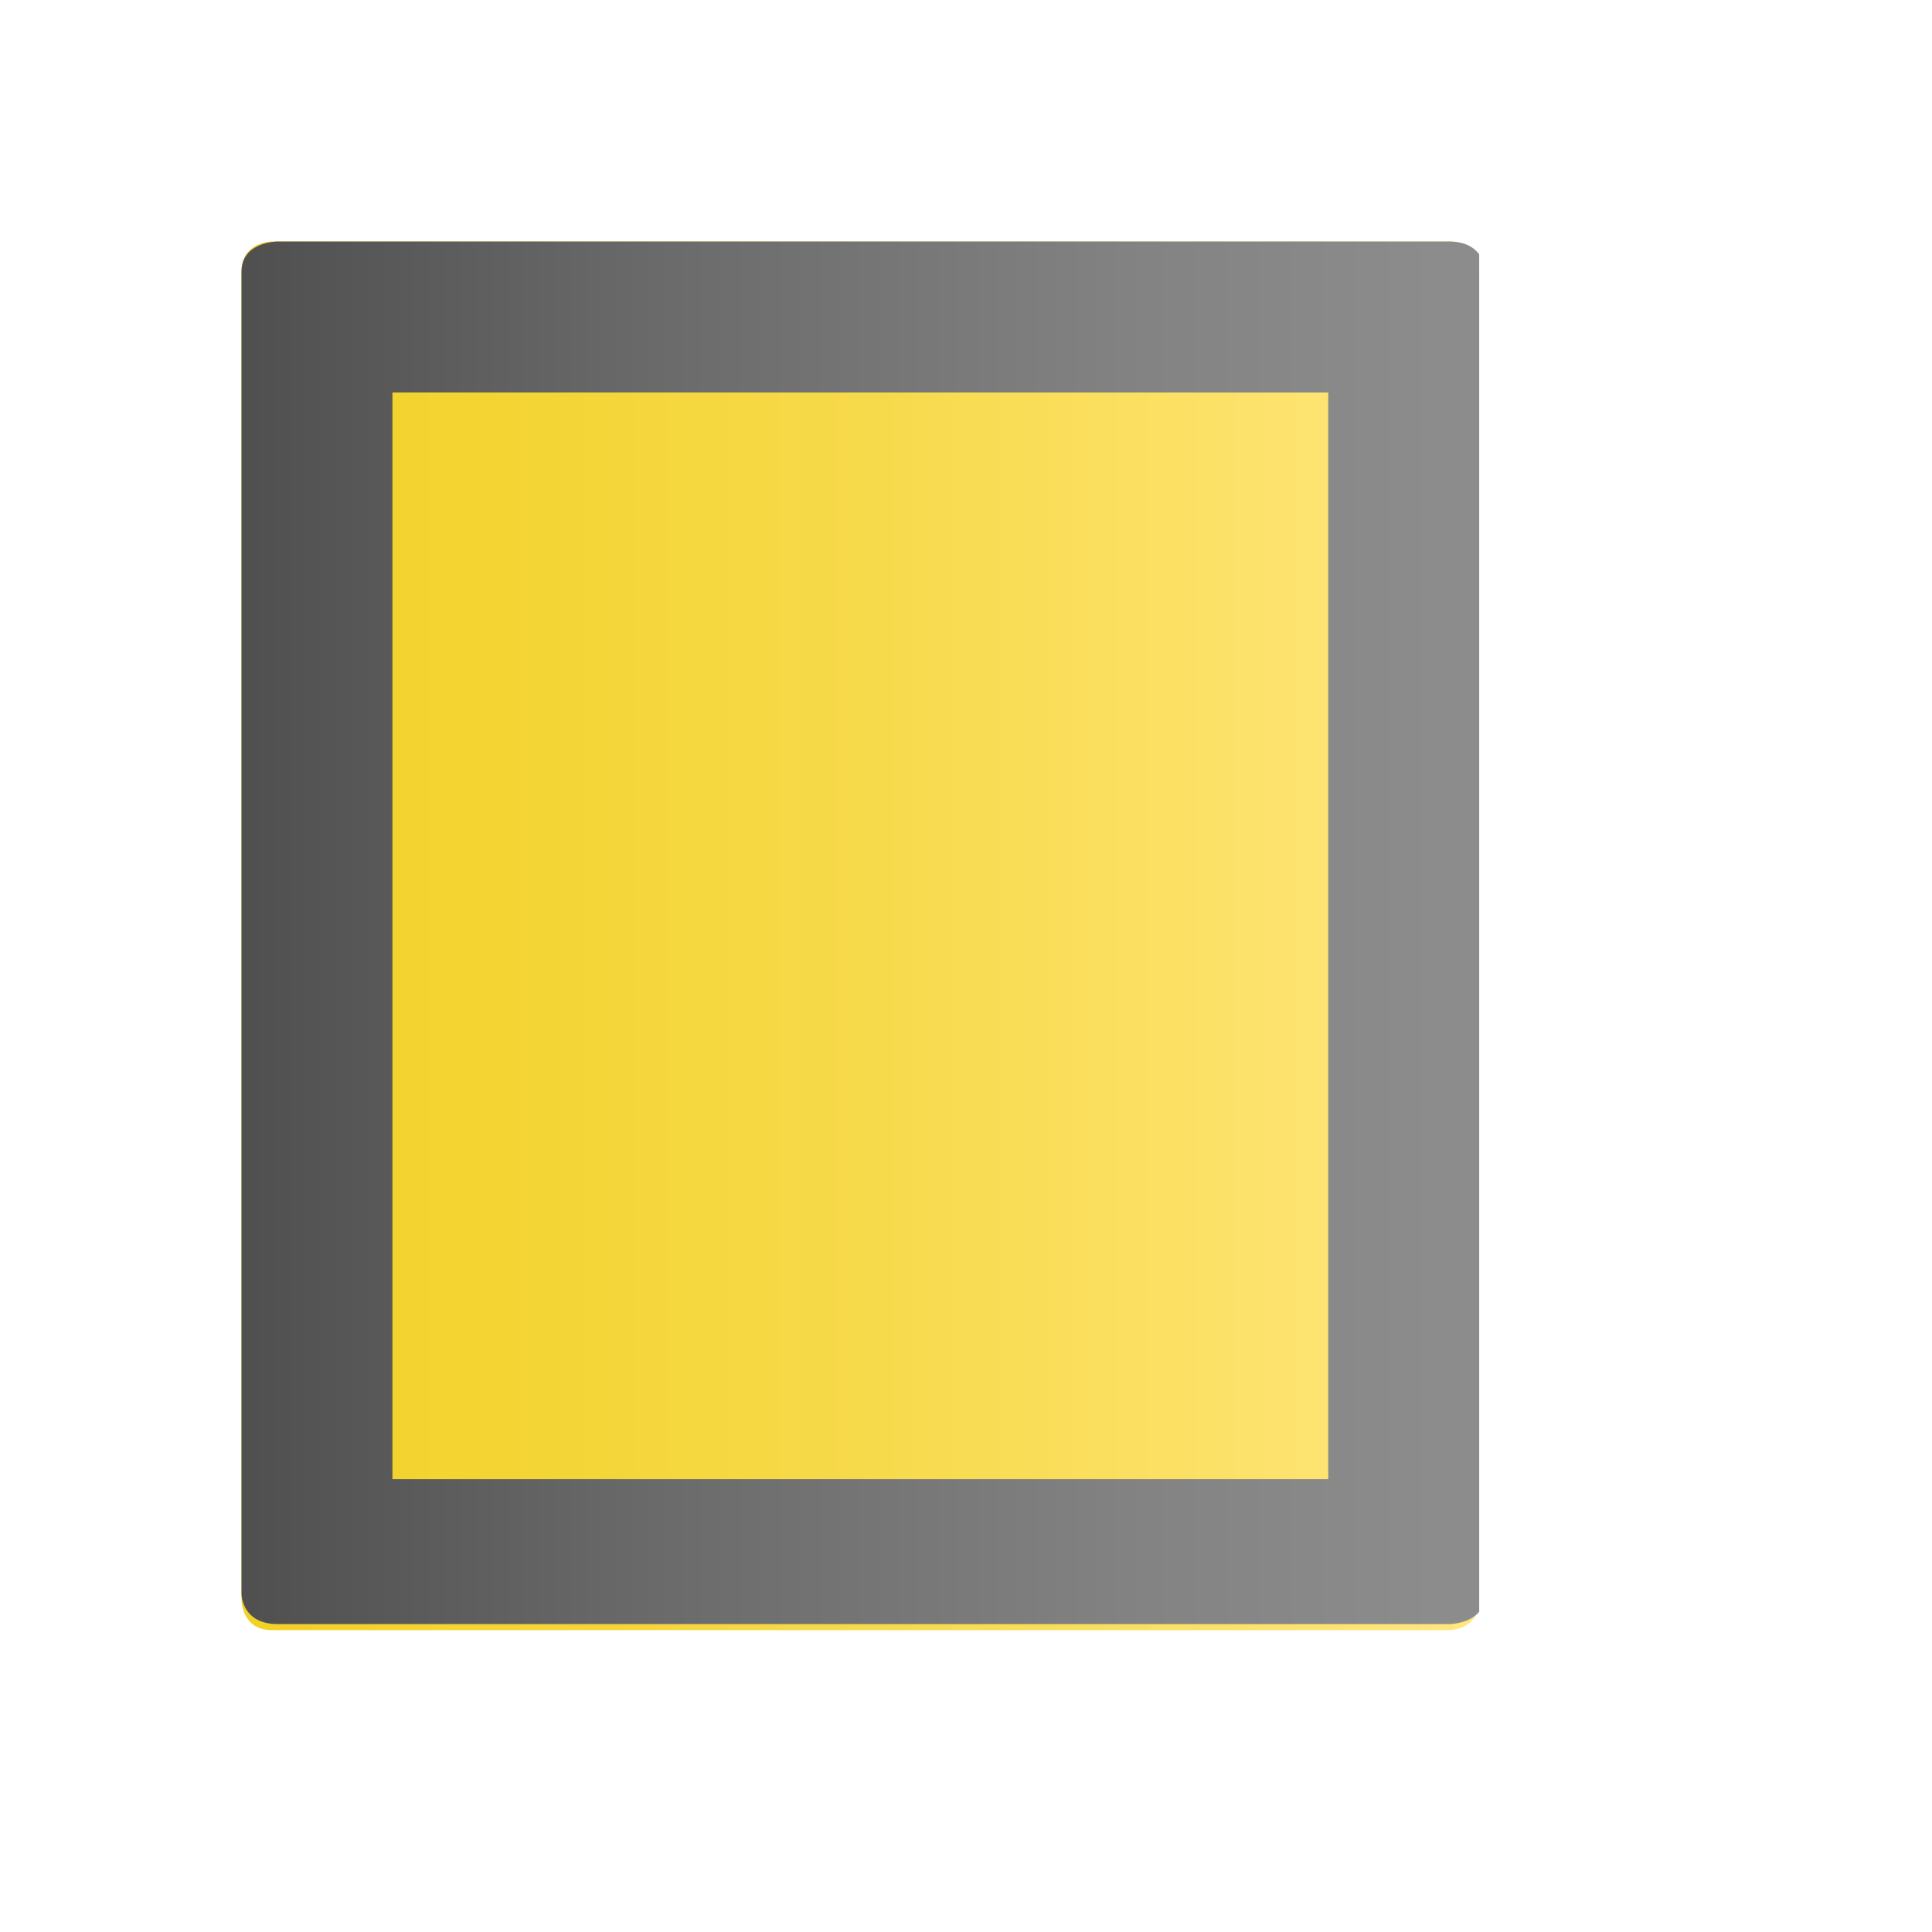
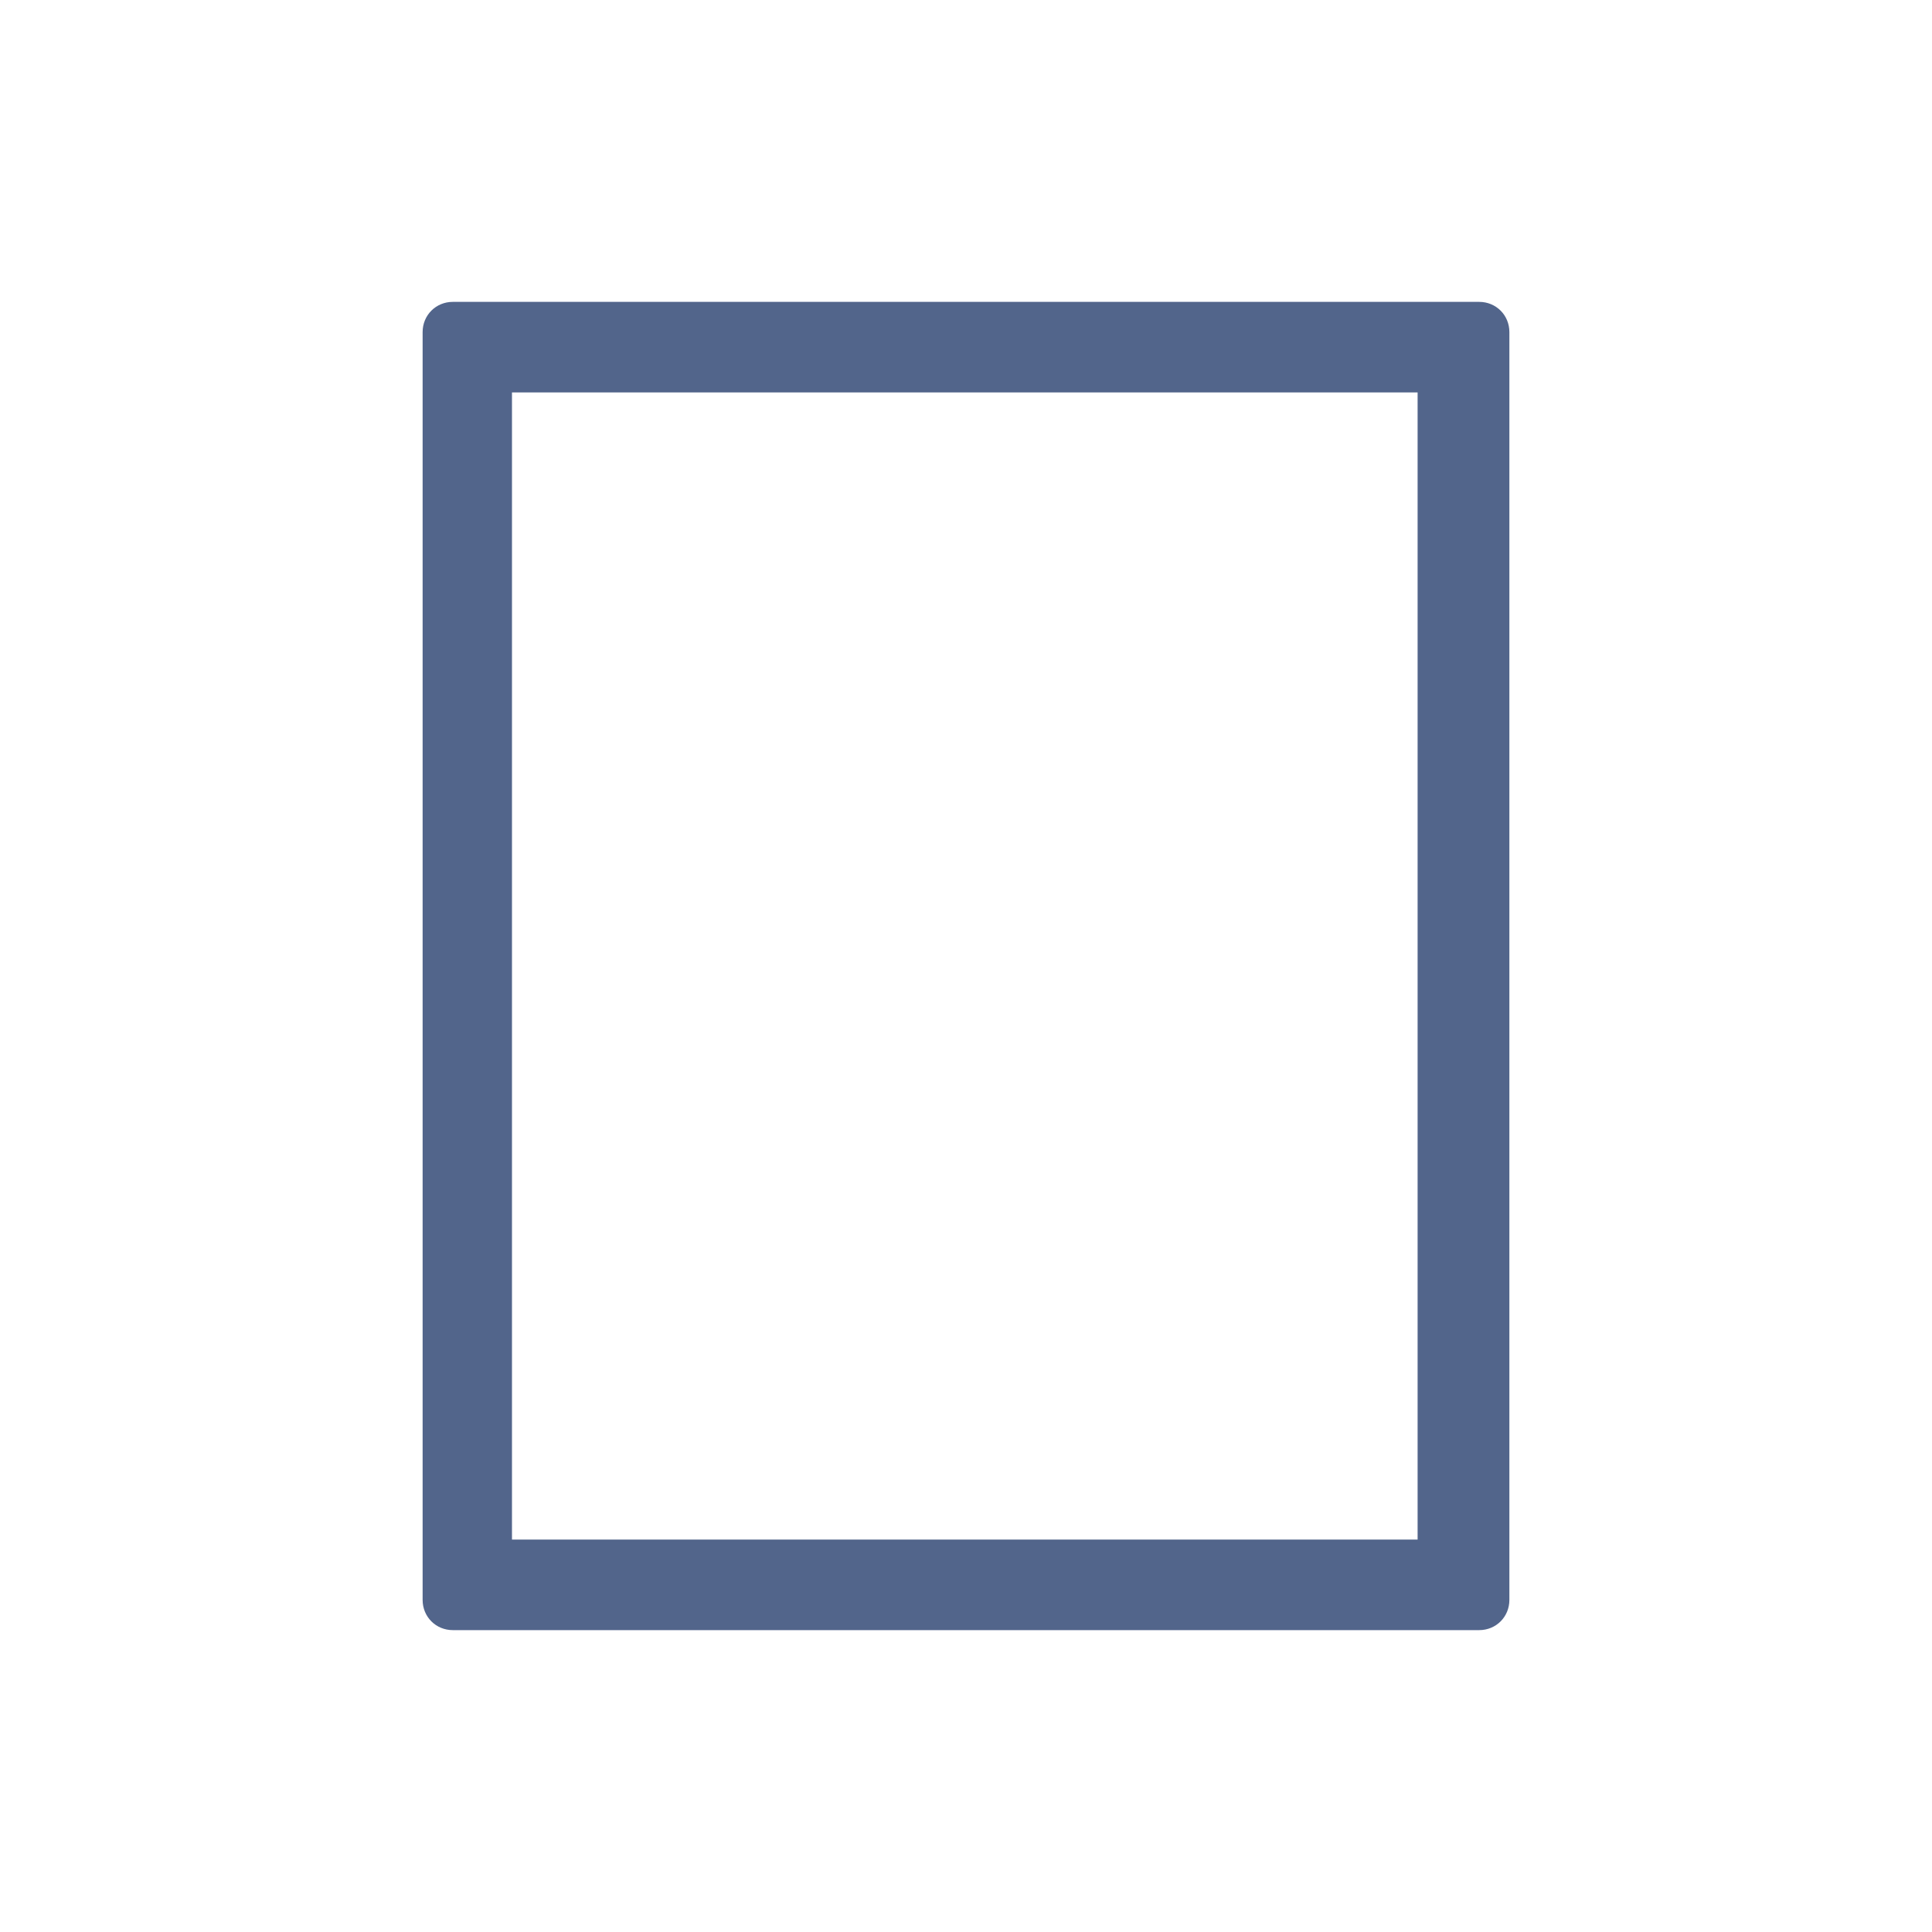
- <svg xmlns="http://www.w3.org/2000/svg" xmlns:xlink="http://www.w3.org/1999/xlink" version="1.1" id="Layer_1" x="0px" y="0px" width="32px" height="32px" viewBox="0 0 32 32" enable-background="new 0 0 32 32" xml:space="preserve">
+ <svg xmlns="http://www.w3.org/2000/svg" xmlns:xlink="http://www.w3.org/1999/xlink" version="1.1" id="Layer_1" x="0px" y="0px" viewBox="0 0 320 320" style="enable-background:new 0 0 320 320;" xml:space="preserve">
+   <style type="text/css">
+ 	.st0{clip-path:url(#SVGID_00000034795176934507131570000012081733524182202037_);fill:#52658B;}
+ </style>
  <g>
    <defs>
-       <path id="SVGID_1_" d="M4.5,4C4.5,4,4,4,4,4.5v22c0,0,0,0.5,0.5,0.5H24c0,0,0.5,0,0.5-0.5v-22c0,0,0-0.5-0.5-0.5H4.5z" />
+       <rect id="SVGID_1_" x="70" y="50" width="180" height="220" />
    </defs>
-     <clipPath id="SVGID_2_">
-       <use xlink:href="#SVGID_1_" overflow="visible" />
+     <clipPath id="SVGID_00000053515191114461979750000014423892666885275290_">
+       <use xlink:href="#SVGID_1_" style="overflow:visible;" />
    </clipPath>
-     <linearGradient id="SVGID_3_" gradientUnits="userSpaceOnUse" x1="-131.293" y1="152.171" x2="-130.293" y2="152.171" gradientTransform="matrix(-20.5 0 0 20.5 -2667 -3104)">
-       <stop offset="0" style="stop-color:#FFE67E" />
-       <stop offset="7.292820e-03" style="stop-color:#FFE67E" />
-       <stop offset="8.671100e-02" style="stop-color:#FEE475" />
-       <stop offset="0.487" style="stop-color:#F7DA4B" />
-       <stop offset="0.802" style="stop-color:#F3D432" />
-       <stop offset="0.991" style="stop-color:#F2D228" />
-       <stop offset="1" style="stop-color:#F2D228" />
-     </linearGradient>
-     <rect x="4" y="4" clip-path="url(#SVGID_2_)" fill="url(#SVGID_3_)" width="20.5" height="23" />
-   </g>
-   <g>
-     <defs>
-       <path id="SVGID_4_" d="M6.5,6.5H22v18H6.5V6.5z M4.6,4C4.6,4,4,4,4,4.5v21.9c0,0,0,0.5,0.6,0.5h19.4c0,0,0.6,0,0.6-0.5V4.5    c0,0,0-0.5-0.6-0.5H4.6z" />
-     </defs>
-     <clipPath id="SVGID_5_">
-       <use xlink:href="#SVGID_4_" overflow="visible" />
-     </clipPath>
-     <linearGradient id="SVGID_6_" gradientUnits="userSpaceOnUse" x1="-118.55" y1="165.175" x2="-117.55" y2="165.175" gradientTransform="matrix(20 0 0 -20 2375 3319)">
-       <stop offset="0" style="stop-color:#505050" />
-       <stop offset="7.292820e-03" style="stop-color:#505050" />
-       <stop offset="0.356" style="stop-color:#6B6B6B" />
-       <stop offset="0.749" style="stop-color:#838383" />
-       <stop offset="0.991" style="stop-color:#8C8C8C" />
-       <stop offset="1" style="stop-color:#8C8C8C" />
-     </linearGradient>
-     <rect x="4" y="4" clip-path="url(#SVGID_5_)" fill="url(#SVGID_6_)" width="20.5" height="23" />
+     <path style="clip-path:url(#SVGID_00000053515191114461979750000014423892666885275290_);fill:#52658B;" d="M234.8,255h-150V65h150   V255z M250,265V55c0-2.8-2.2-5-5-5H75c-2.8,0-5,2.2-5,5v210c0,2.8,2.2,5,5,5h170C247.8,270,250,267.8,250,265" />
  </g>
</svg>
